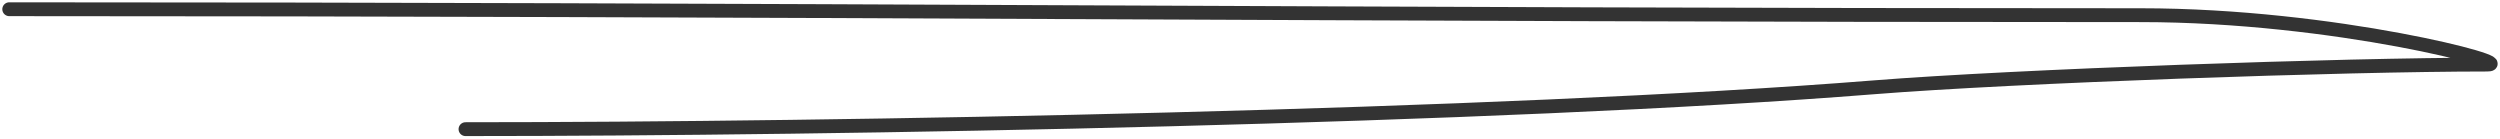
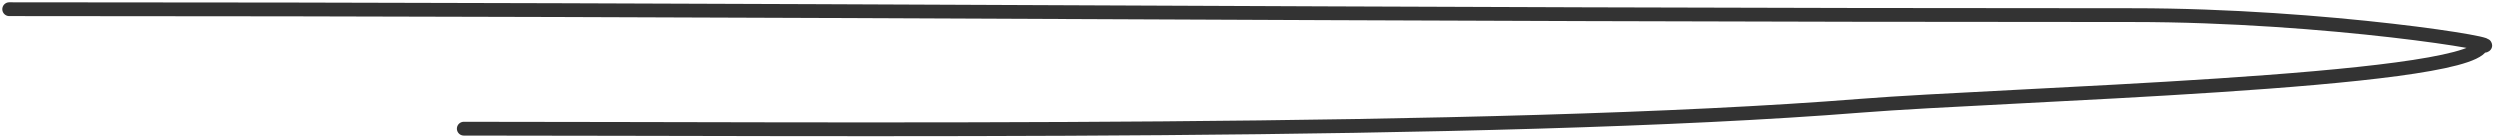
- <svg xmlns="http://www.w3.org/2000/svg" width="271" height="15" viewBox="0 0 271 15" fill="none">
-   <path d="M1 1C85.318 1 147.753 1.646 232.071 1.646C253.084 1.646 273.121 7 269.594 7C254.169 7 218.563 8.235 203.053 9.47C162.694 12.685 90.867 14 50.459 14" stroke="#333333" stroke-width="1.5" stroke-linecap="round" />
+ <svg xmlns="http://www.w3.org/2000/svg" width="272" height="15" viewBox="0 0 272 15" fill="none">
+   <path d="M1 1C85.318 1 147.753 1.646 232.071 1.646C253.084 1.646 273.527 5 270 5C268 9 218.01 10.265 202.5 11.5C162.14 14.715 90.867 14 50.459 14" stroke="#333333" stroke-width="1.5" stroke-linecap="round" />
</svg>
